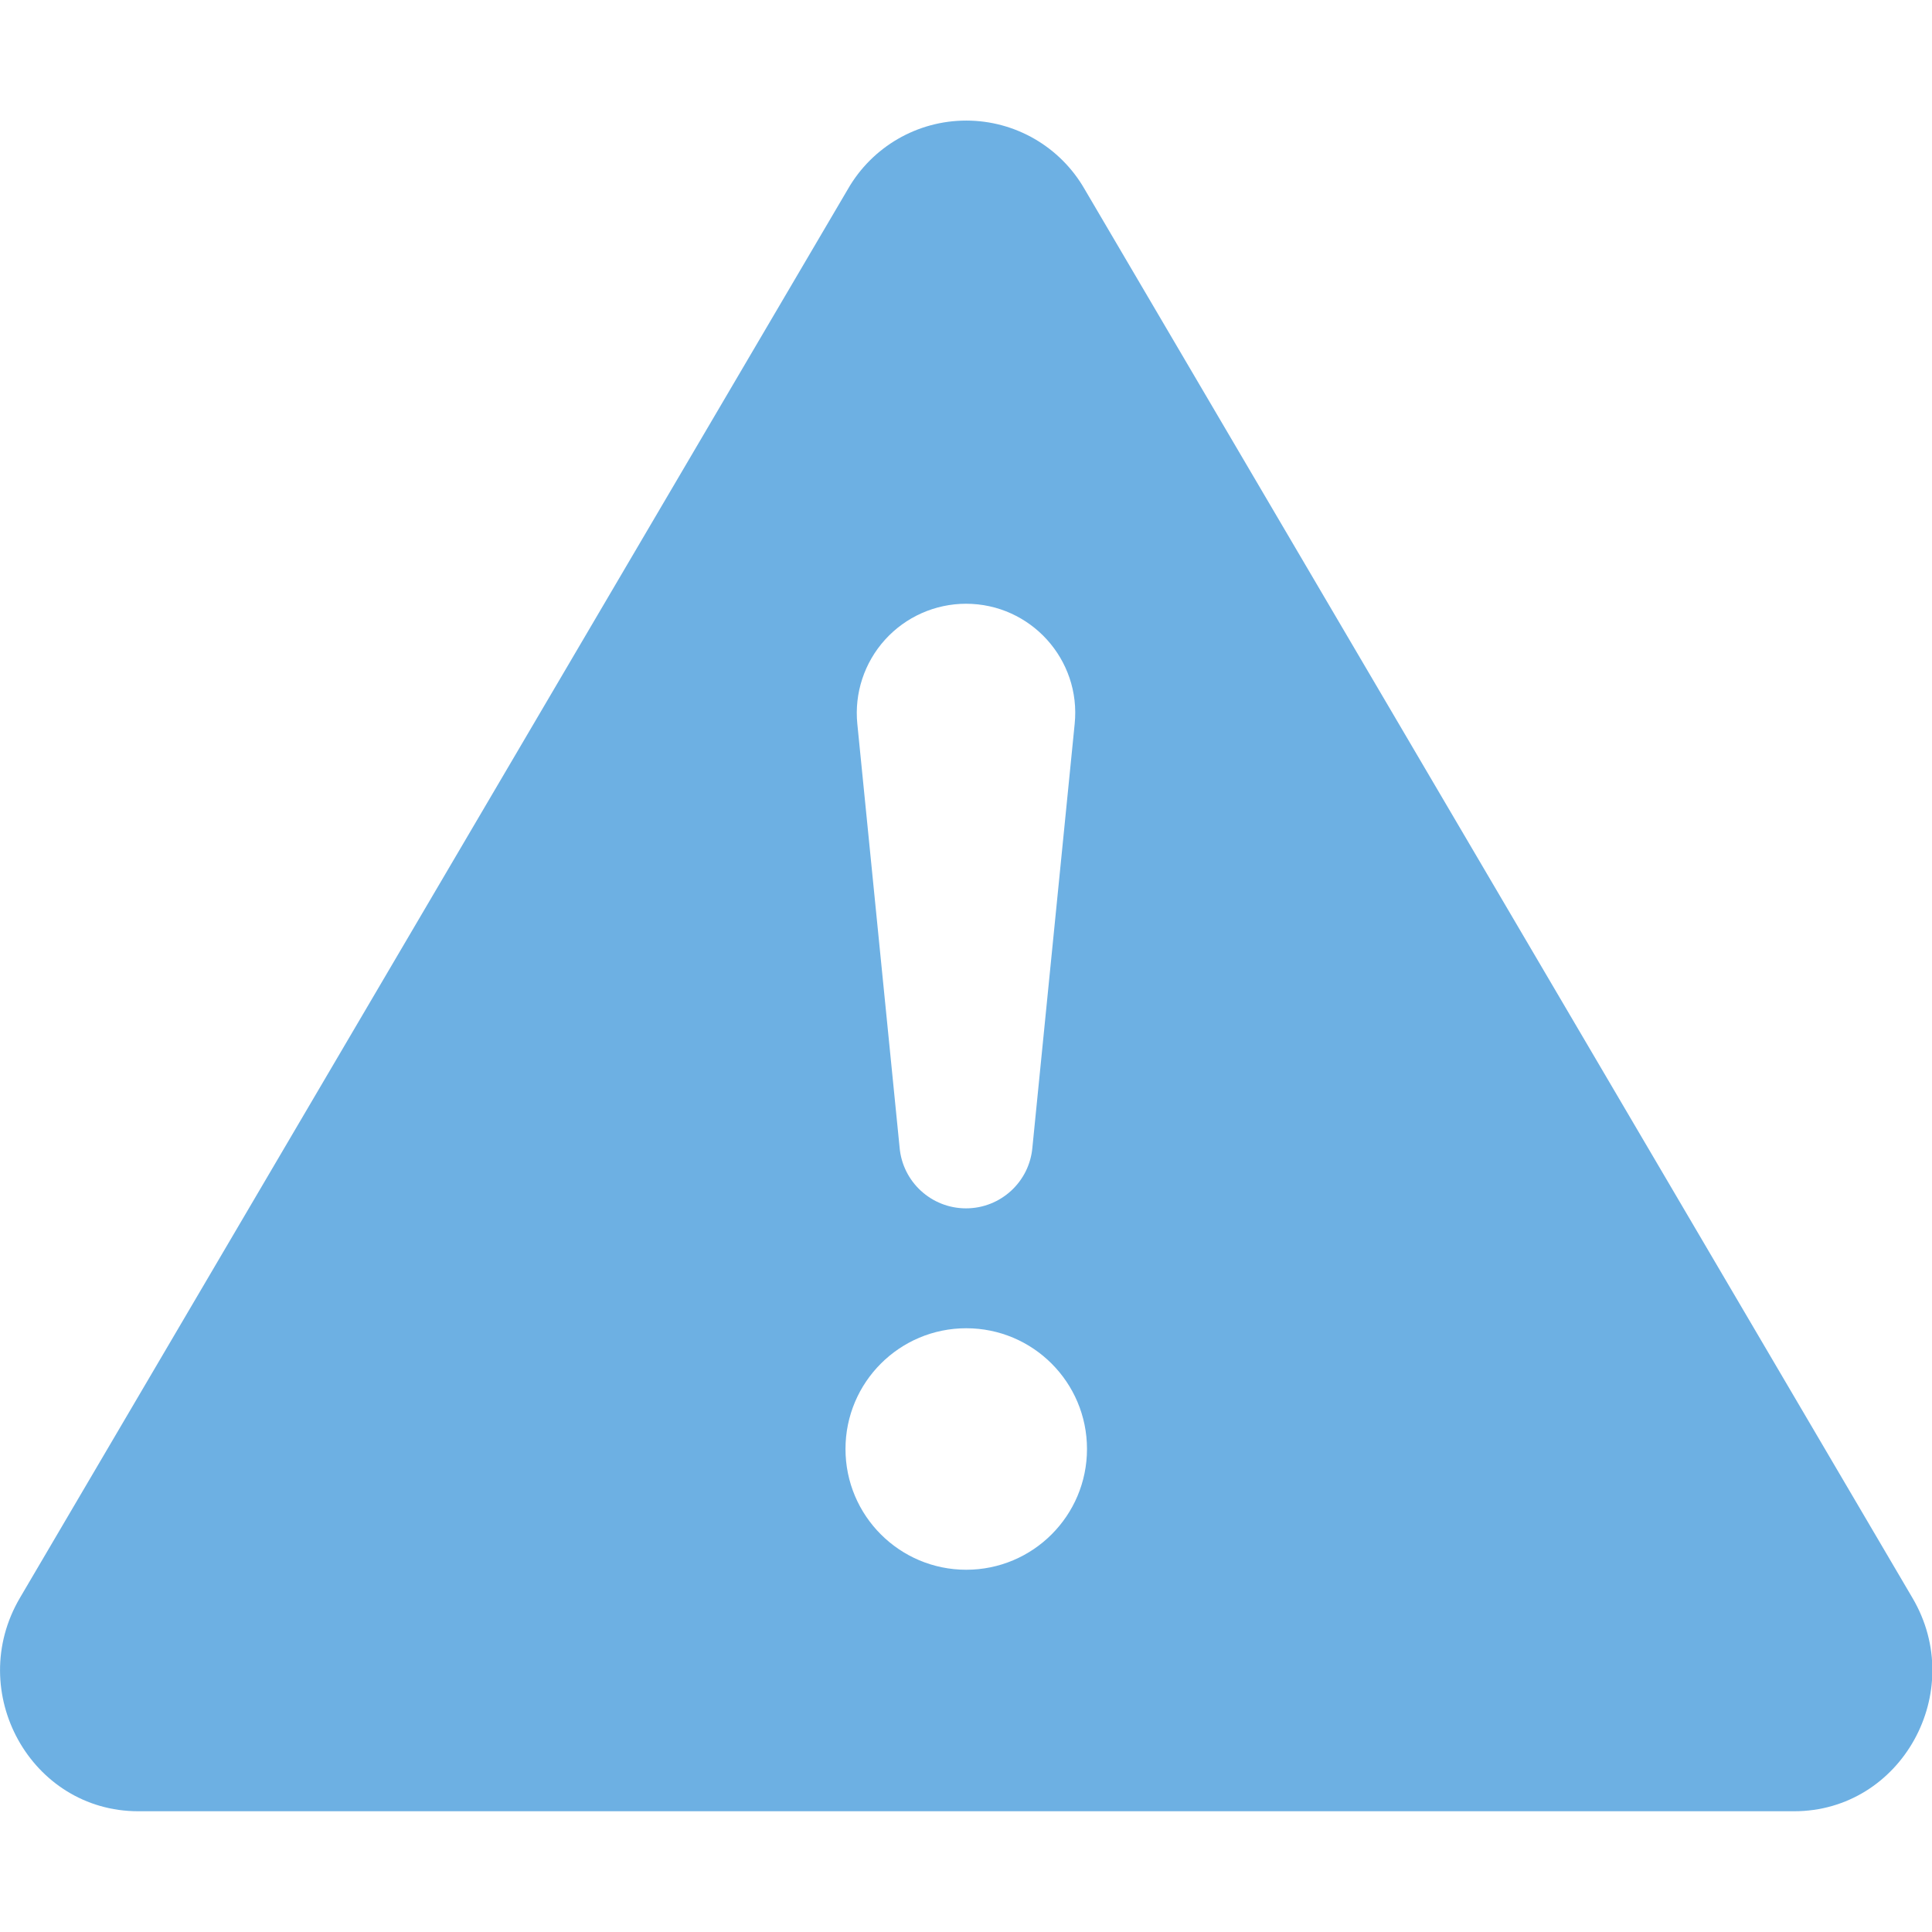
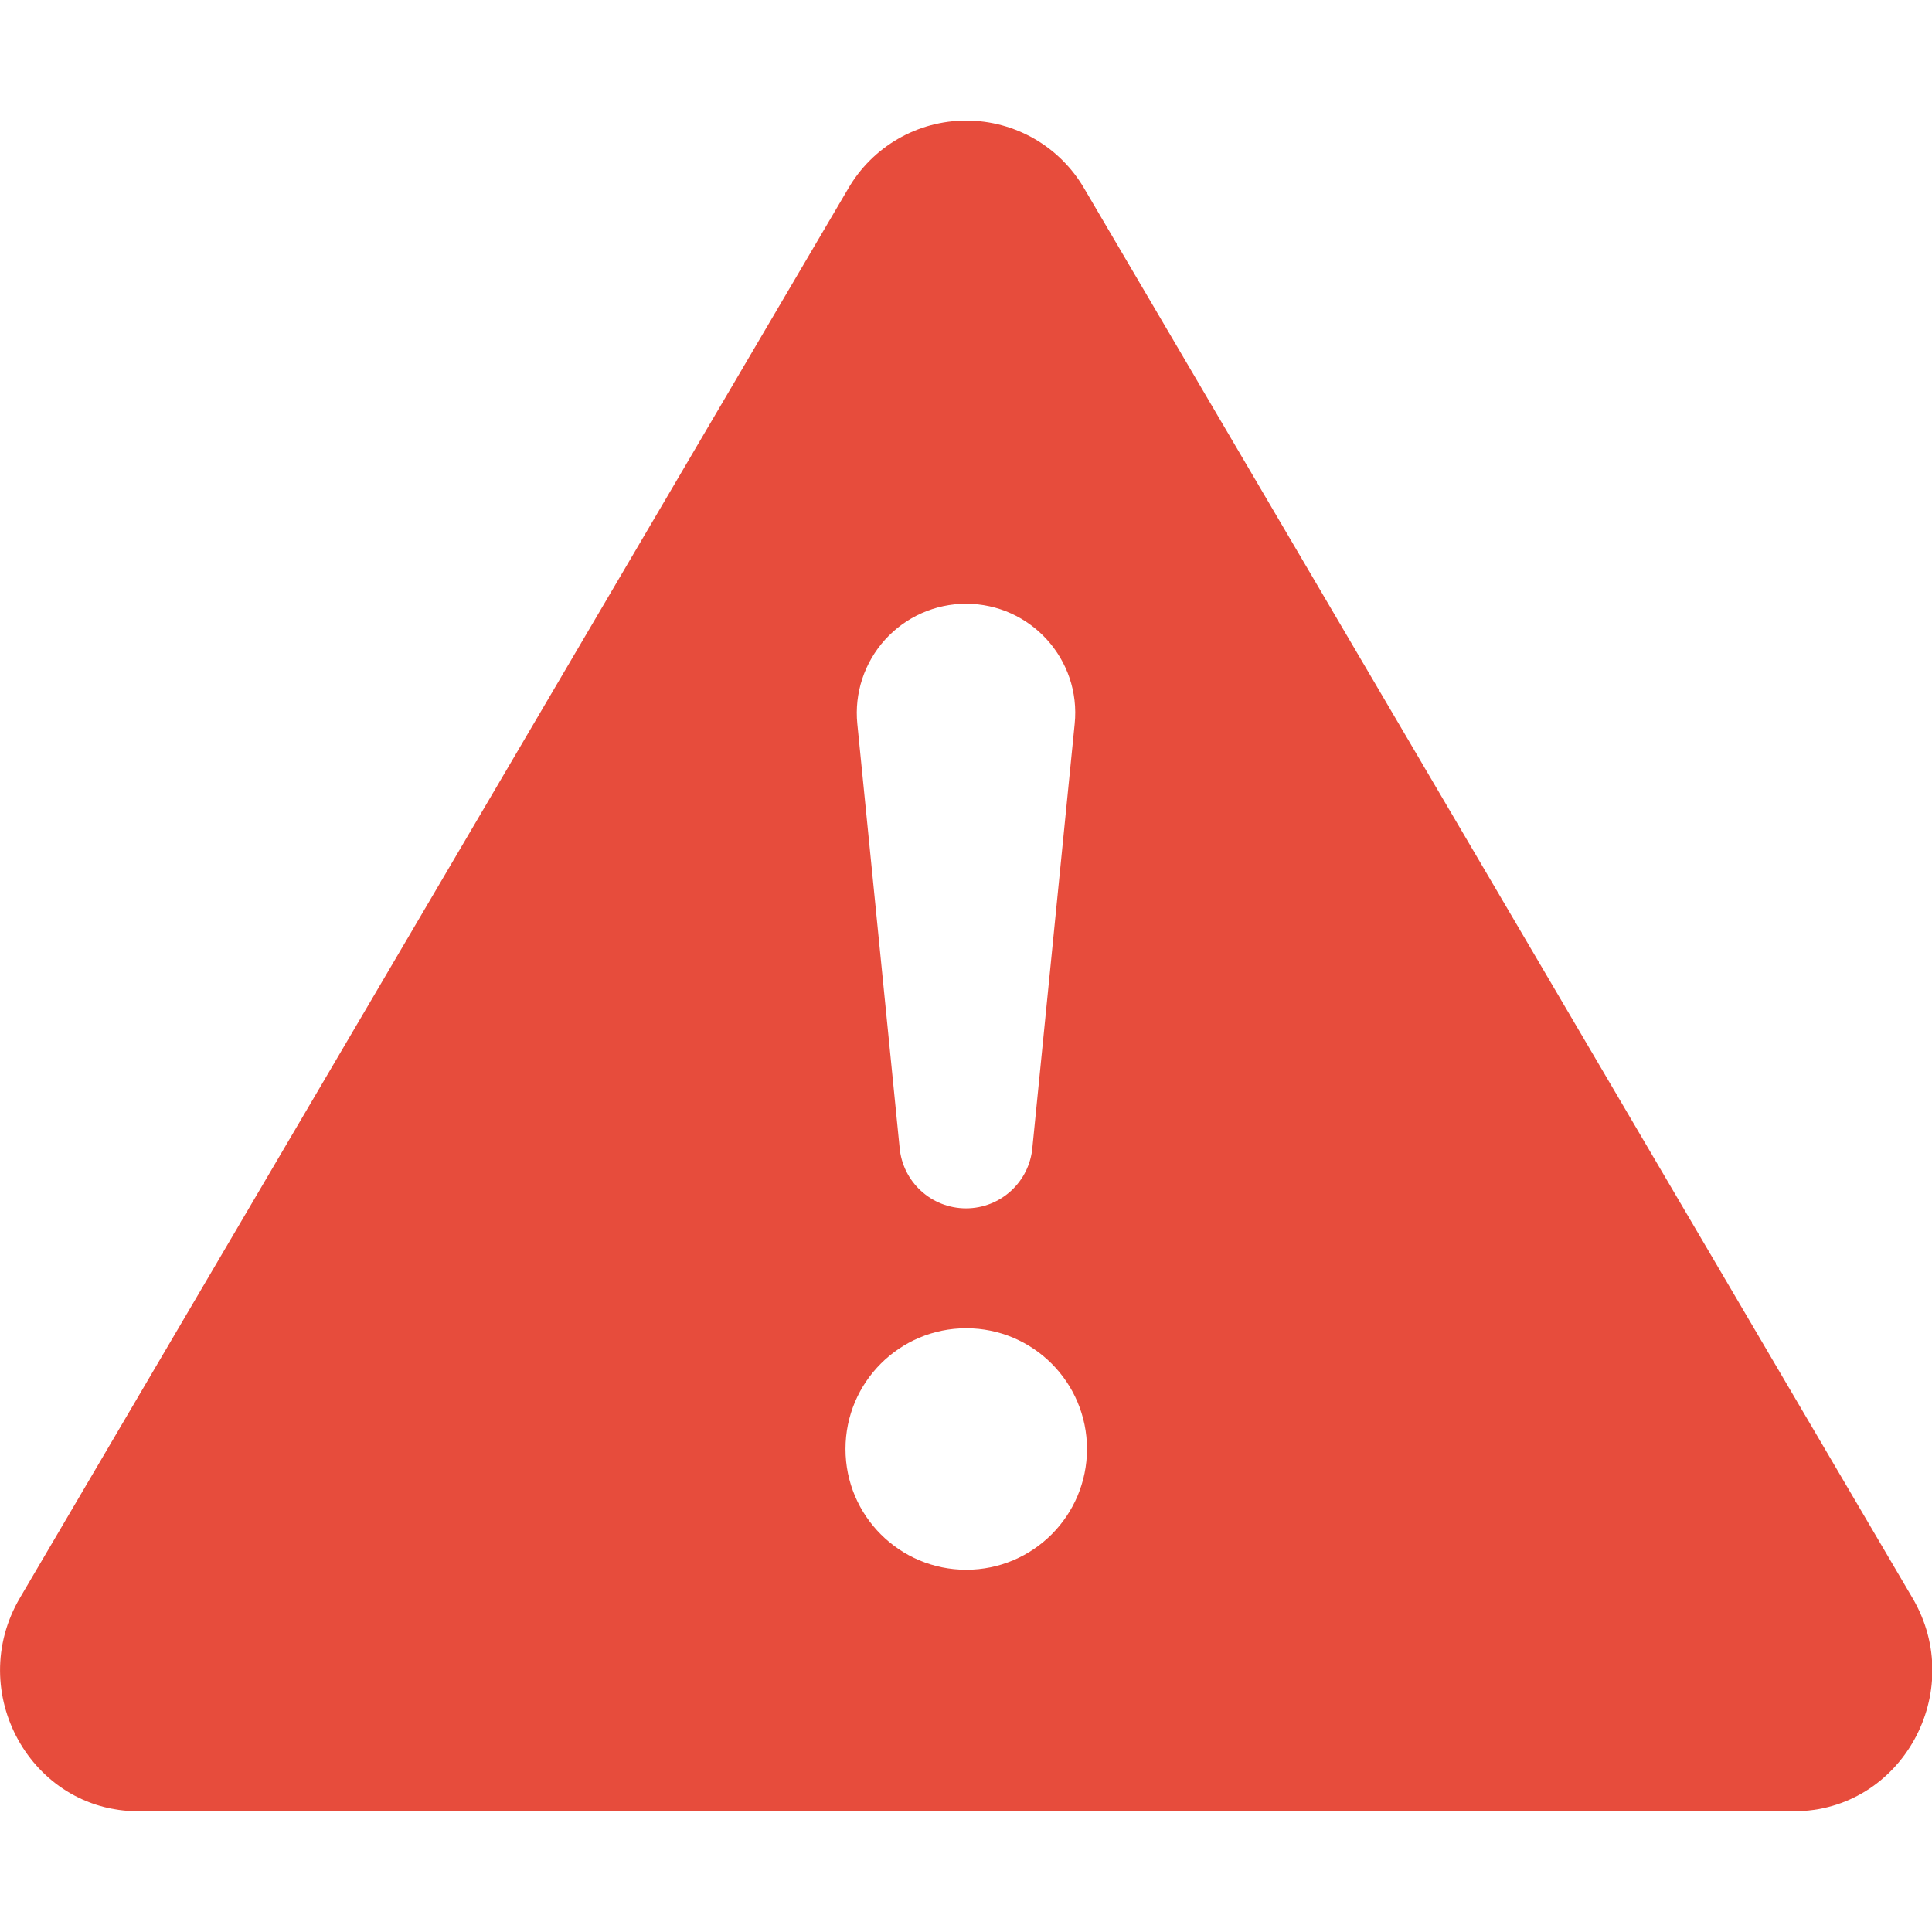
- <svg xmlns="http://www.w3.org/2000/svg" width="16" height="16" fill="#6DB0E3" class="bi bi-exclamation-triangle-fill" viewBox="0 0 16 16">
+ <svg xmlns="http://www.w3.org/2000/svg" width="16" height="16" fill="#e74c3c" class="bi bi-exclamation-triangle-fill" viewBox="0 0 16 16">
  <path d="M8.982 1.566a1.13 1.13 0 0 0-1.96 0L.165 13.233c-.457.778.091 1.767.98 1.767h13.713c.889 0 1.438-.99.98-1.767zM8 5c.535 0 .954.462.9.995l-.35 3.507a.552.552 0 0 1-1.1 0L7.1 5.995A.905.905 0 0 1 8 5m.002 6a1 1 0 1 1 0 2 1 1 0 0 1 0-2" />
</svg>
